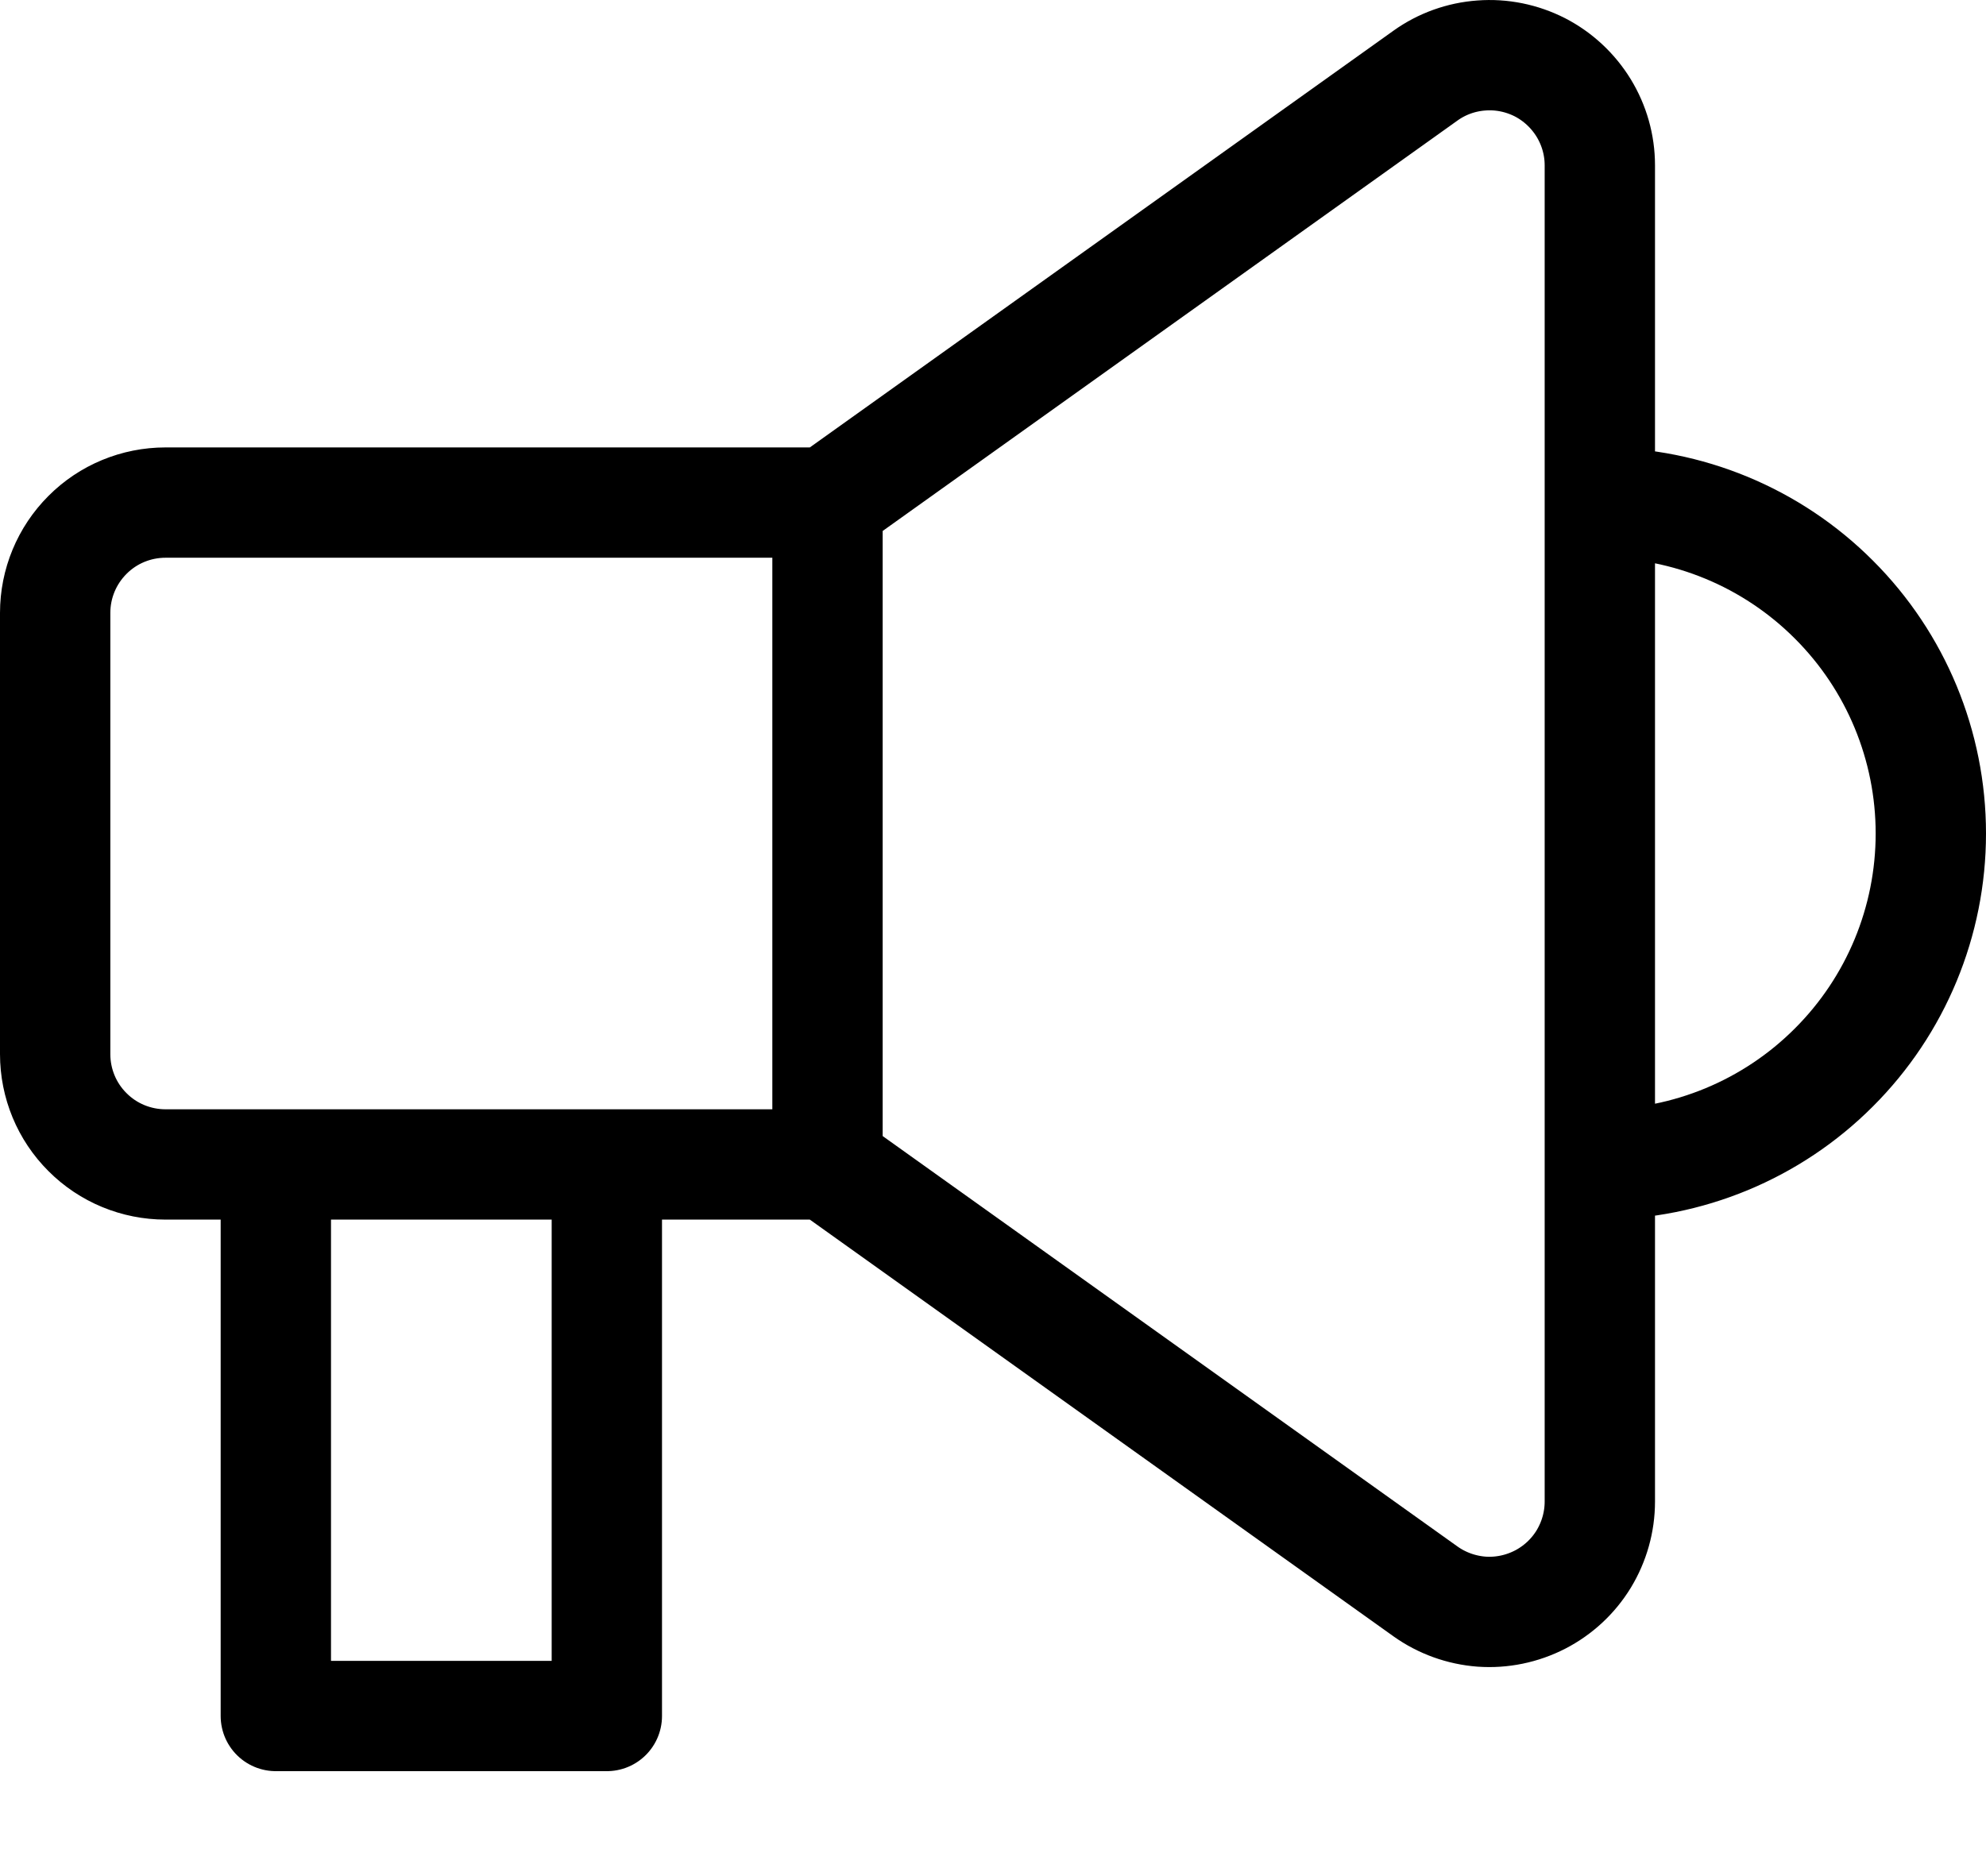
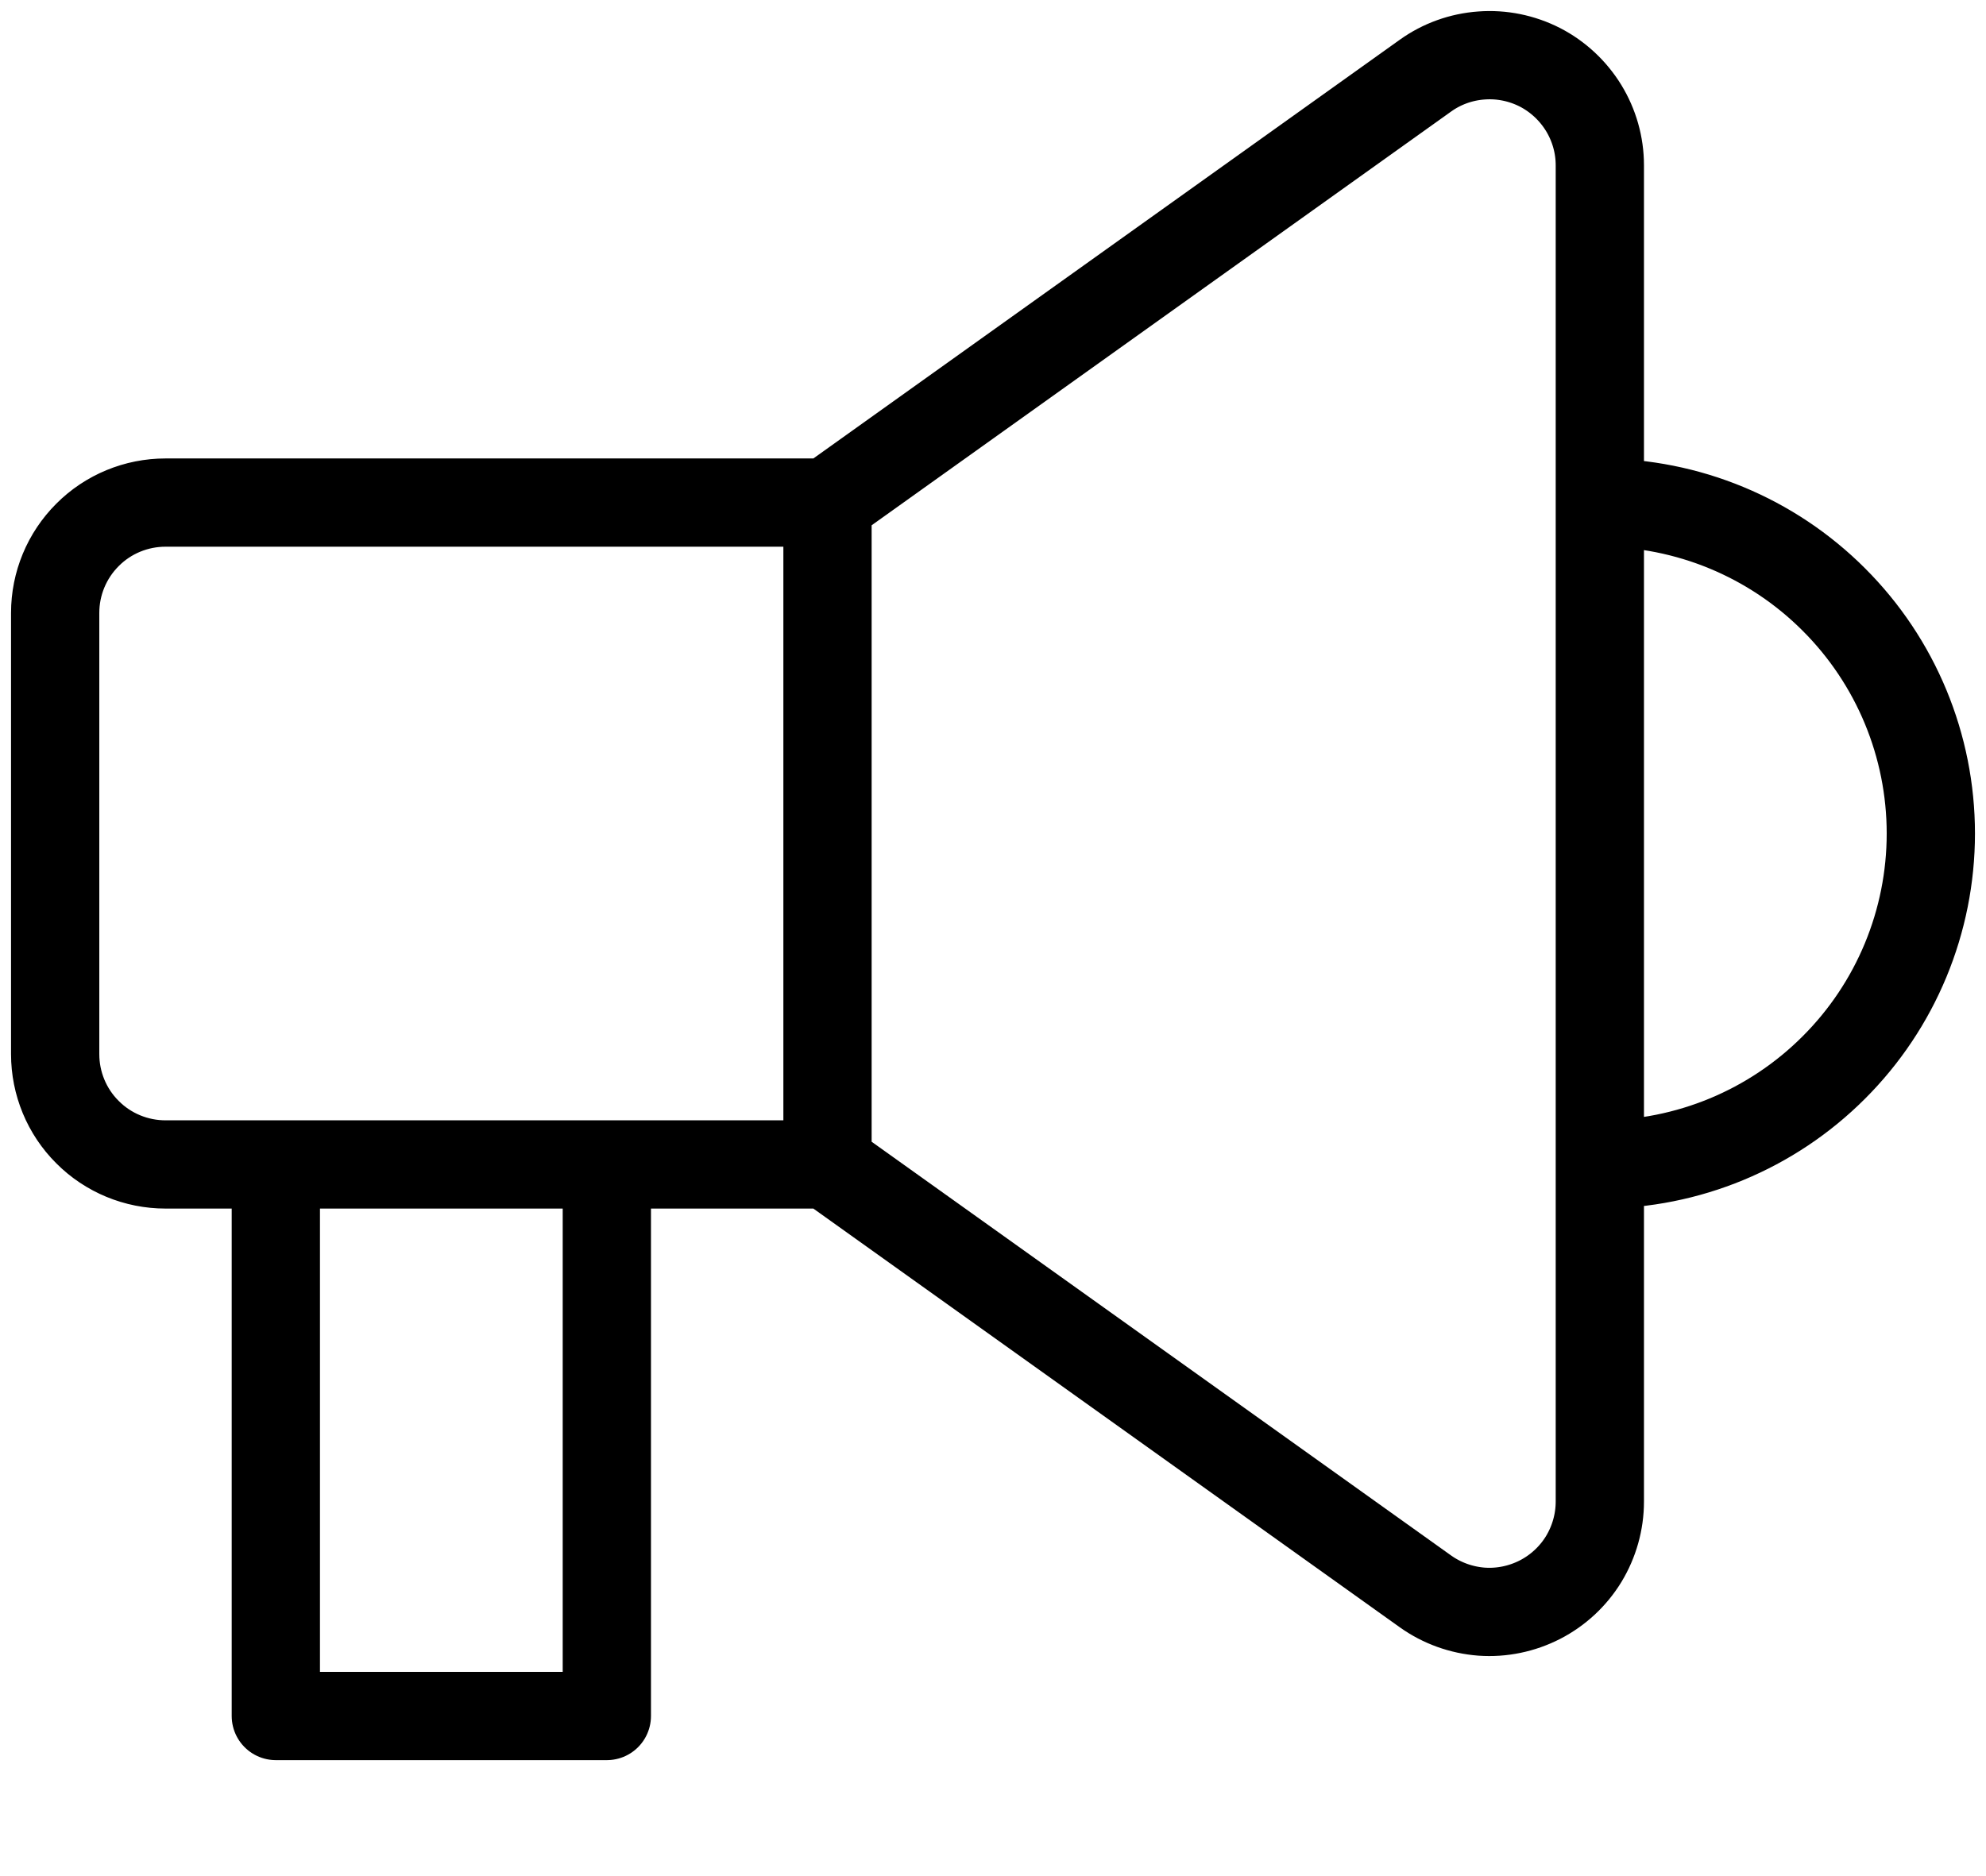
<svg xmlns="http://www.w3.org/2000/svg" width="18" height="17" viewBox="0 0 18 17" fill="none">
-   <path d="M7.5 4.556H1.5C1.235 4.556 0.98 4.661 0.793 4.849C0.605 5.037 0.5 5.291 0.5 5.556V9.556C0.5 9.821 0.605 10.076 0.793 10.263C0.98 10.451 1.235 10.556 1.5 10.556H7.5M7.5 4.556V10.556M7.5 4.556L12.919 0.686C13.068 0.579 13.244 0.516 13.427 0.503C13.61 0.489 13.794 0.527 13.957 0.61C14.12 0.694 14.257 0.822 14.353 0.978C14.449 1.135 14.5 1.315 14.5 1.498V13.612C14.5 13.796 14.449 13.976 14.354 14.133C14.258 14.29 14.121 14.417 13.958 14.501C13.794 14.585 13.611 14.623 13.428 14.61C13.245 14.596 13.069 14.533 12.919 14.426L7.5 10.556M14.5 10.556C15.296 10.556 16.059 10.24 16.621 9.677C17.184 9.115 17.5 8.352 17.5 7.556C17.5 6.76 17.184 5.997 16.621 5.435C16.059 4.872 15.296 4.556 14.5 4.556M2.5 10.556H5.5V15.556H2.5V10.556Z" stroke="black" stroke-linecap="round" stroke-linejoin="round" />
+   <path d="M7.5 4.556H1.5C1.235 4.556 0.98 4.661 0.793 4.849C0.605 5.037 0.5 5.291 0.5 5.556V9.556C0.5 9.821 0.605 10.076 0.793 10.263C0.98 10.451 1.235 10.556 1.5 10.556H7.5M7.5 4.556V10.556M7.5 4.556L12.919 0.686C13.068 0.579 13.244 0.516 13.427 0.503C13.61 0.489 13.794 0.527 13.957 0.61C14.12 0.694 14.257 0.822 14.353 0.978C14.449 1.135 14.5 1.315 14.5 1.498V13.612C14.5 13.796 14.449 13.976 14.354 14.133C14.258 14.29 14.121 14.417 13.958 14.501C13.794 14.585 13.611 14.623 13.428 14.61C13.245 14.596 13.069 14.533 12.919 14.426L7.5 10.556M14.5 10.556C15.296 10.556 16.059 10.24 16.621 9.677C17.184 9.115 17.5 8.352 17.5 7.556C17.5 6.76 17.184 5.997 16.621 5.435C16.059 4.872 15.296 4.556 14.5 4.556M2.5 10.556H5.5V15.556H2.5V10.556Z" stroke="currentColor" stroke-width="0.8" stroke-linecap="round" stroke-linejoin="round" />
</svg>
